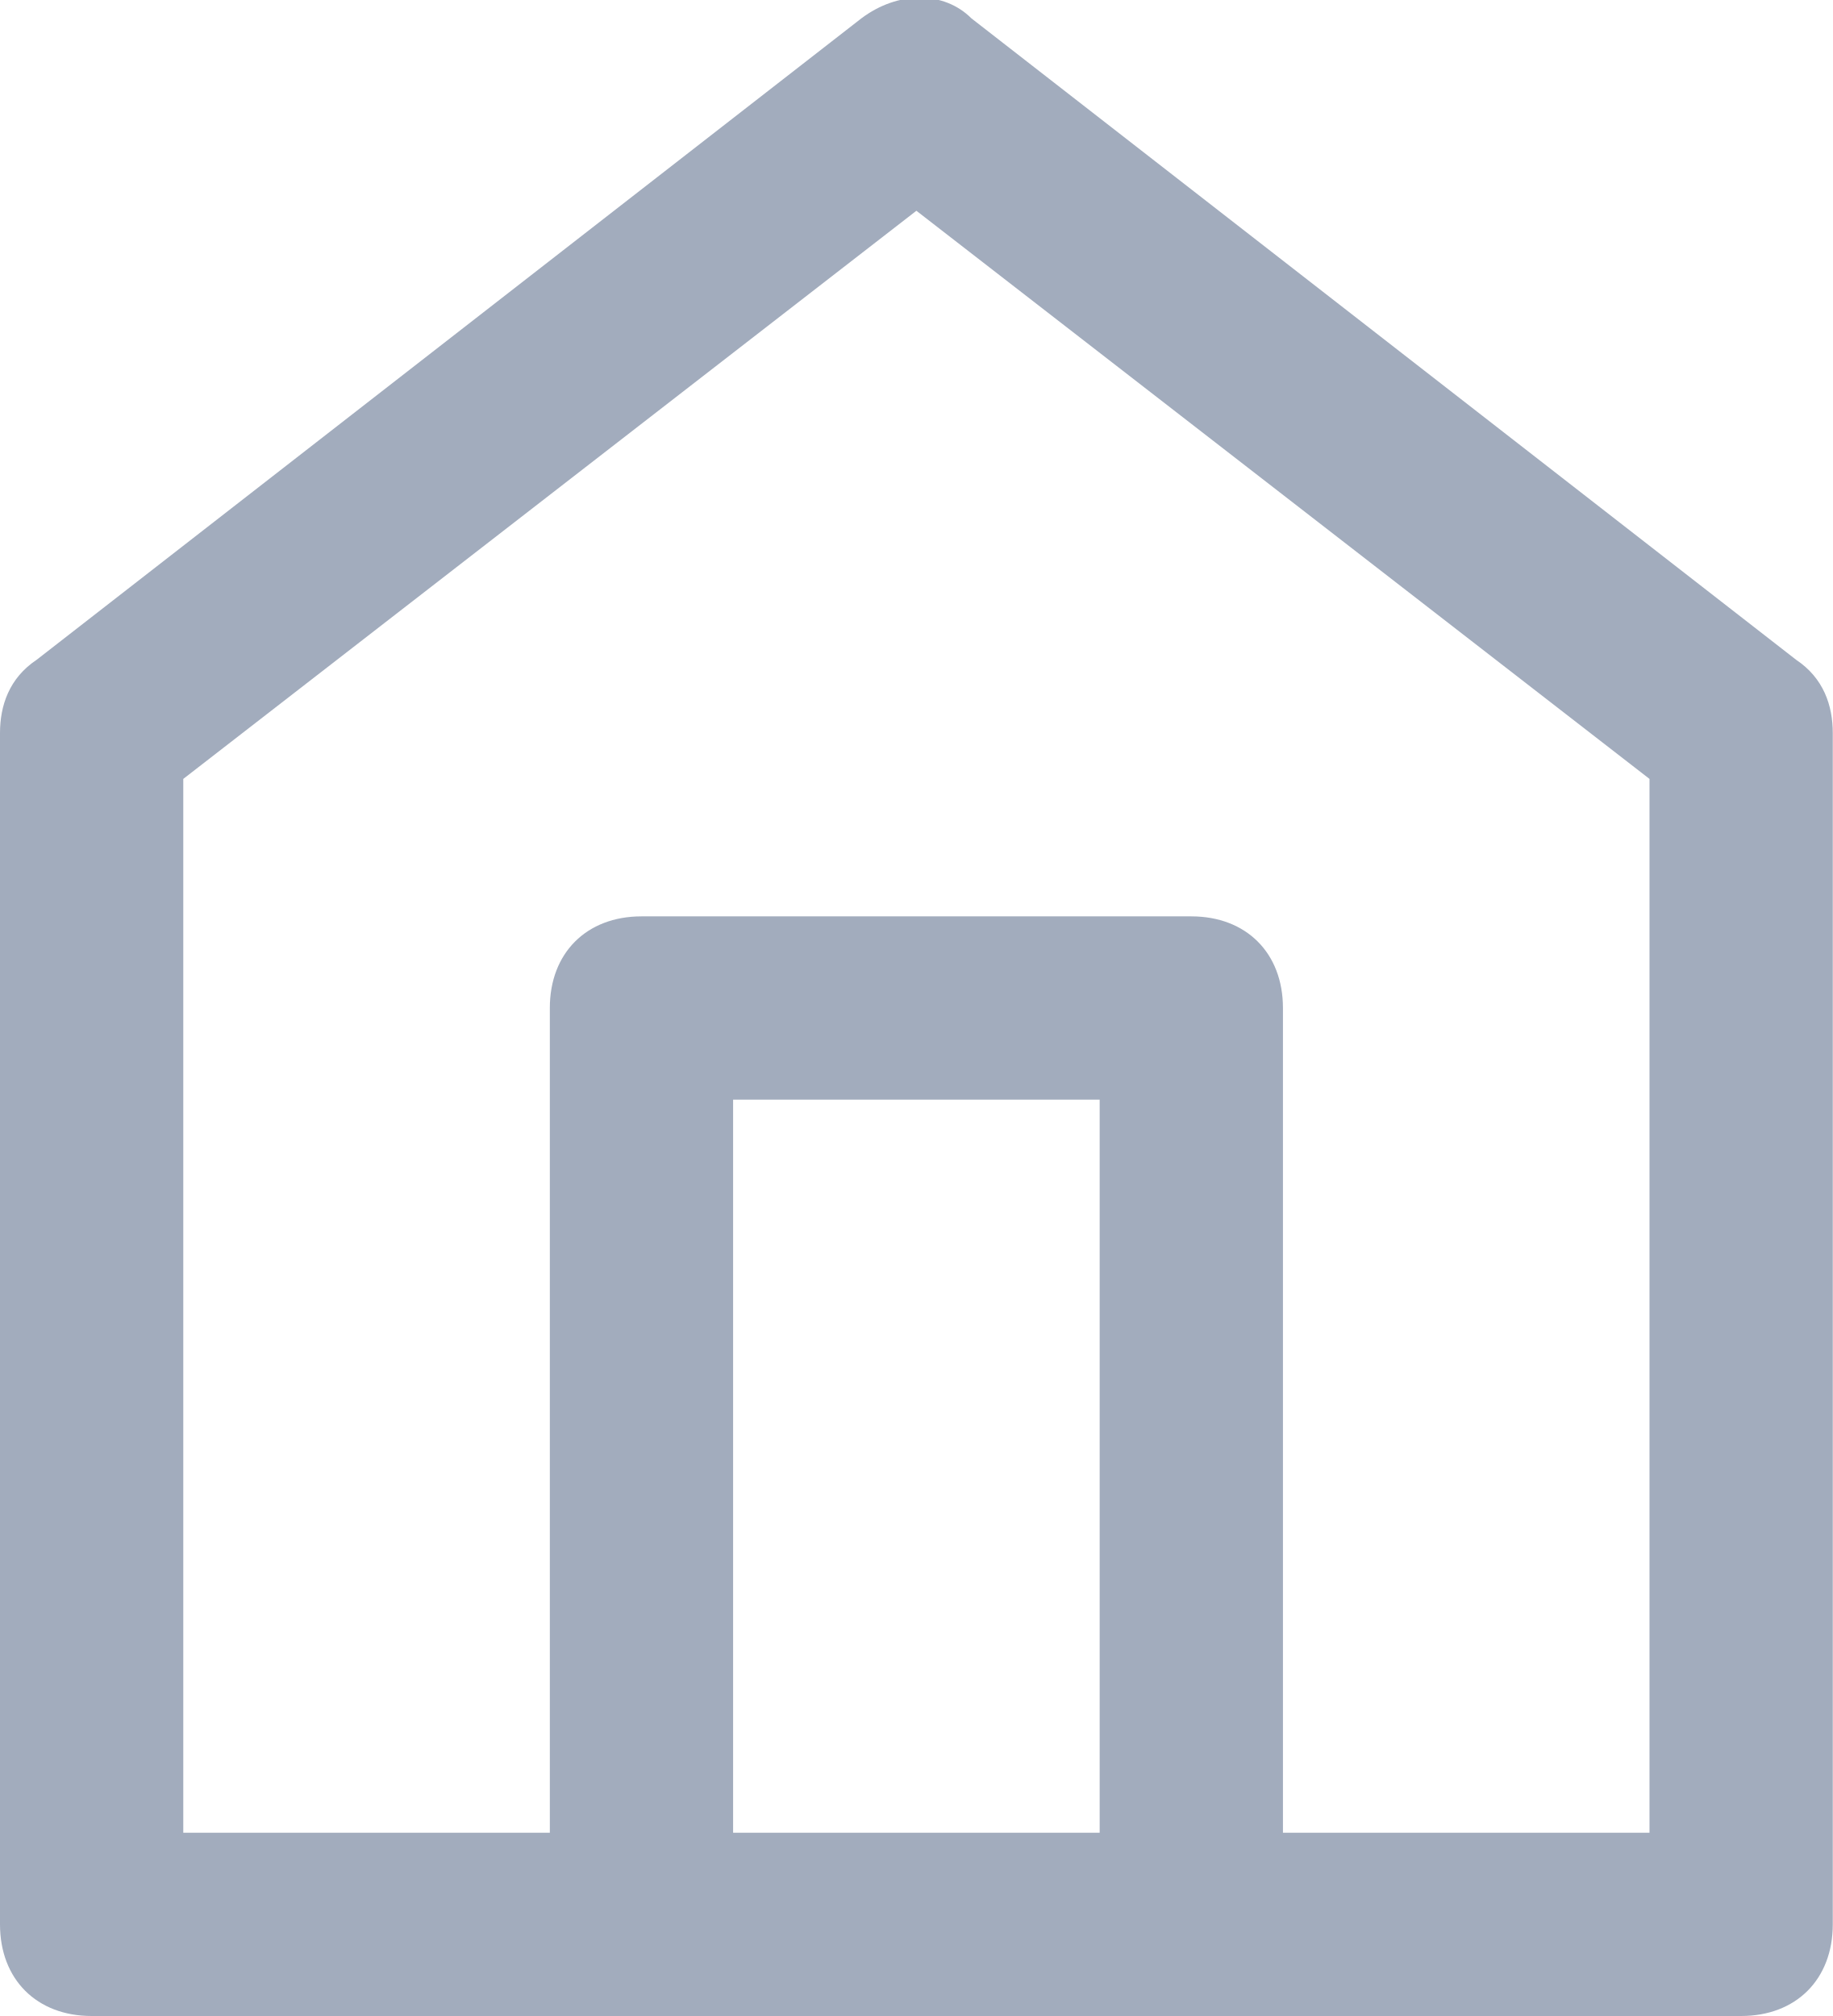
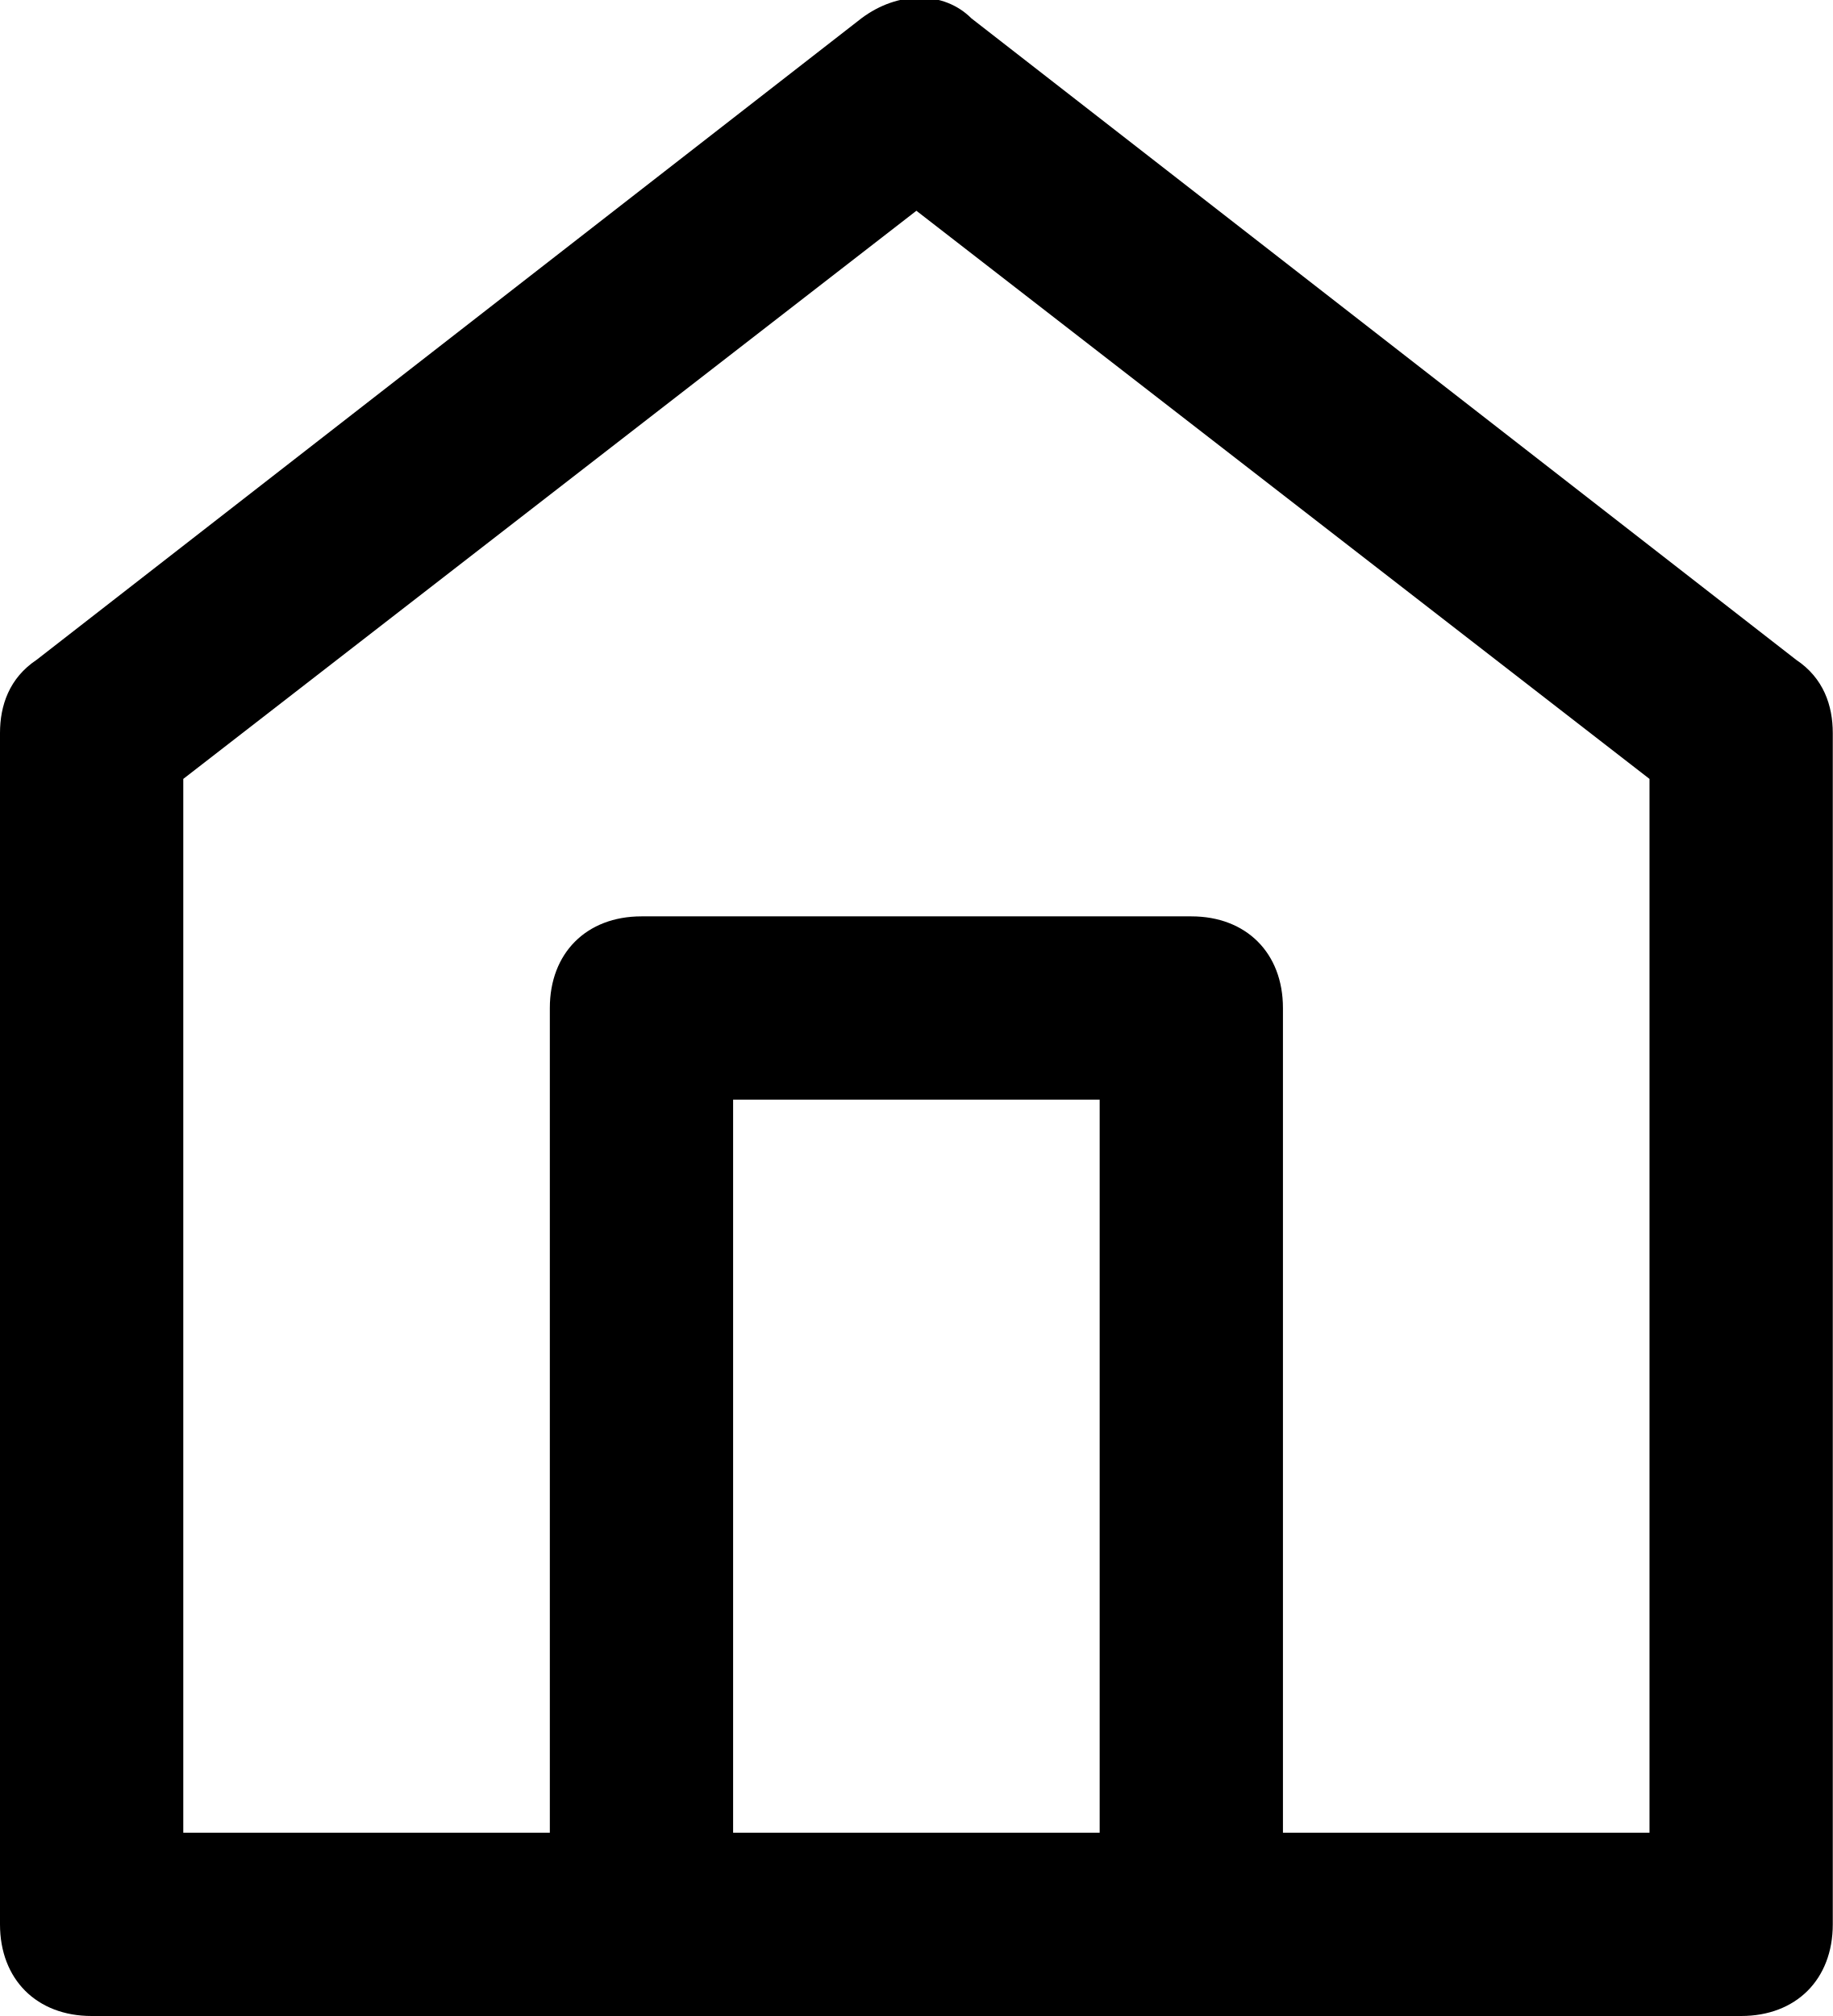
- <svg xmlns="http://www.w3.org/2000/svg" version="1.1" id="Слой_1" x="0px" y="0px" viewBox="0 0 20 22" style="enable-background:new 0 0 20 22;" xml:space="preserve">
-   <style type="text/css">
- 	.st0{fill:#A2ACBD;}
- </style>
-   <path class="st0" d="M19,22H1c-0.6,0-1-0.4-1-1V8c0-0.3,0.1-0.6,0.4-0.8l9-7c0.4-0.3,0.9-0.3,1.2,0l9,7C19.9,7.4,20,7.7,20,8v13  C20,21.6,19.6,22,19,22z M14,20h4V8.5l-8-6.2L2,8.5V20h4v-9c0-0.6,0.4-1,1-1h6c0.6,0,1,0.4,1,1V20z M8,20h4v-8H8V20z" />
+ <svg xmlns="http://www.w3.org/2000/svg" version="1.1" x="0px" y="0px" viewBox="0 0 20 22" xml:space="preserve">
+   <path d="M19 22H1c-.6 0-1-.4-1-1V8c0-.3.1-.6.4-.8l9-7c.4-.3.9-.3 1.2 0l9 7c.3.2.4.5.4.8v13c0 .6-.4 1-1 1zm-5-2h4V8.5l-8-6.2-8 6.2V20h4v-9c0-.6.4-1 1-1h6c.6 0 1 .4 1 1v9zm-6 0h4v-8H8v8z" />
</svg>
